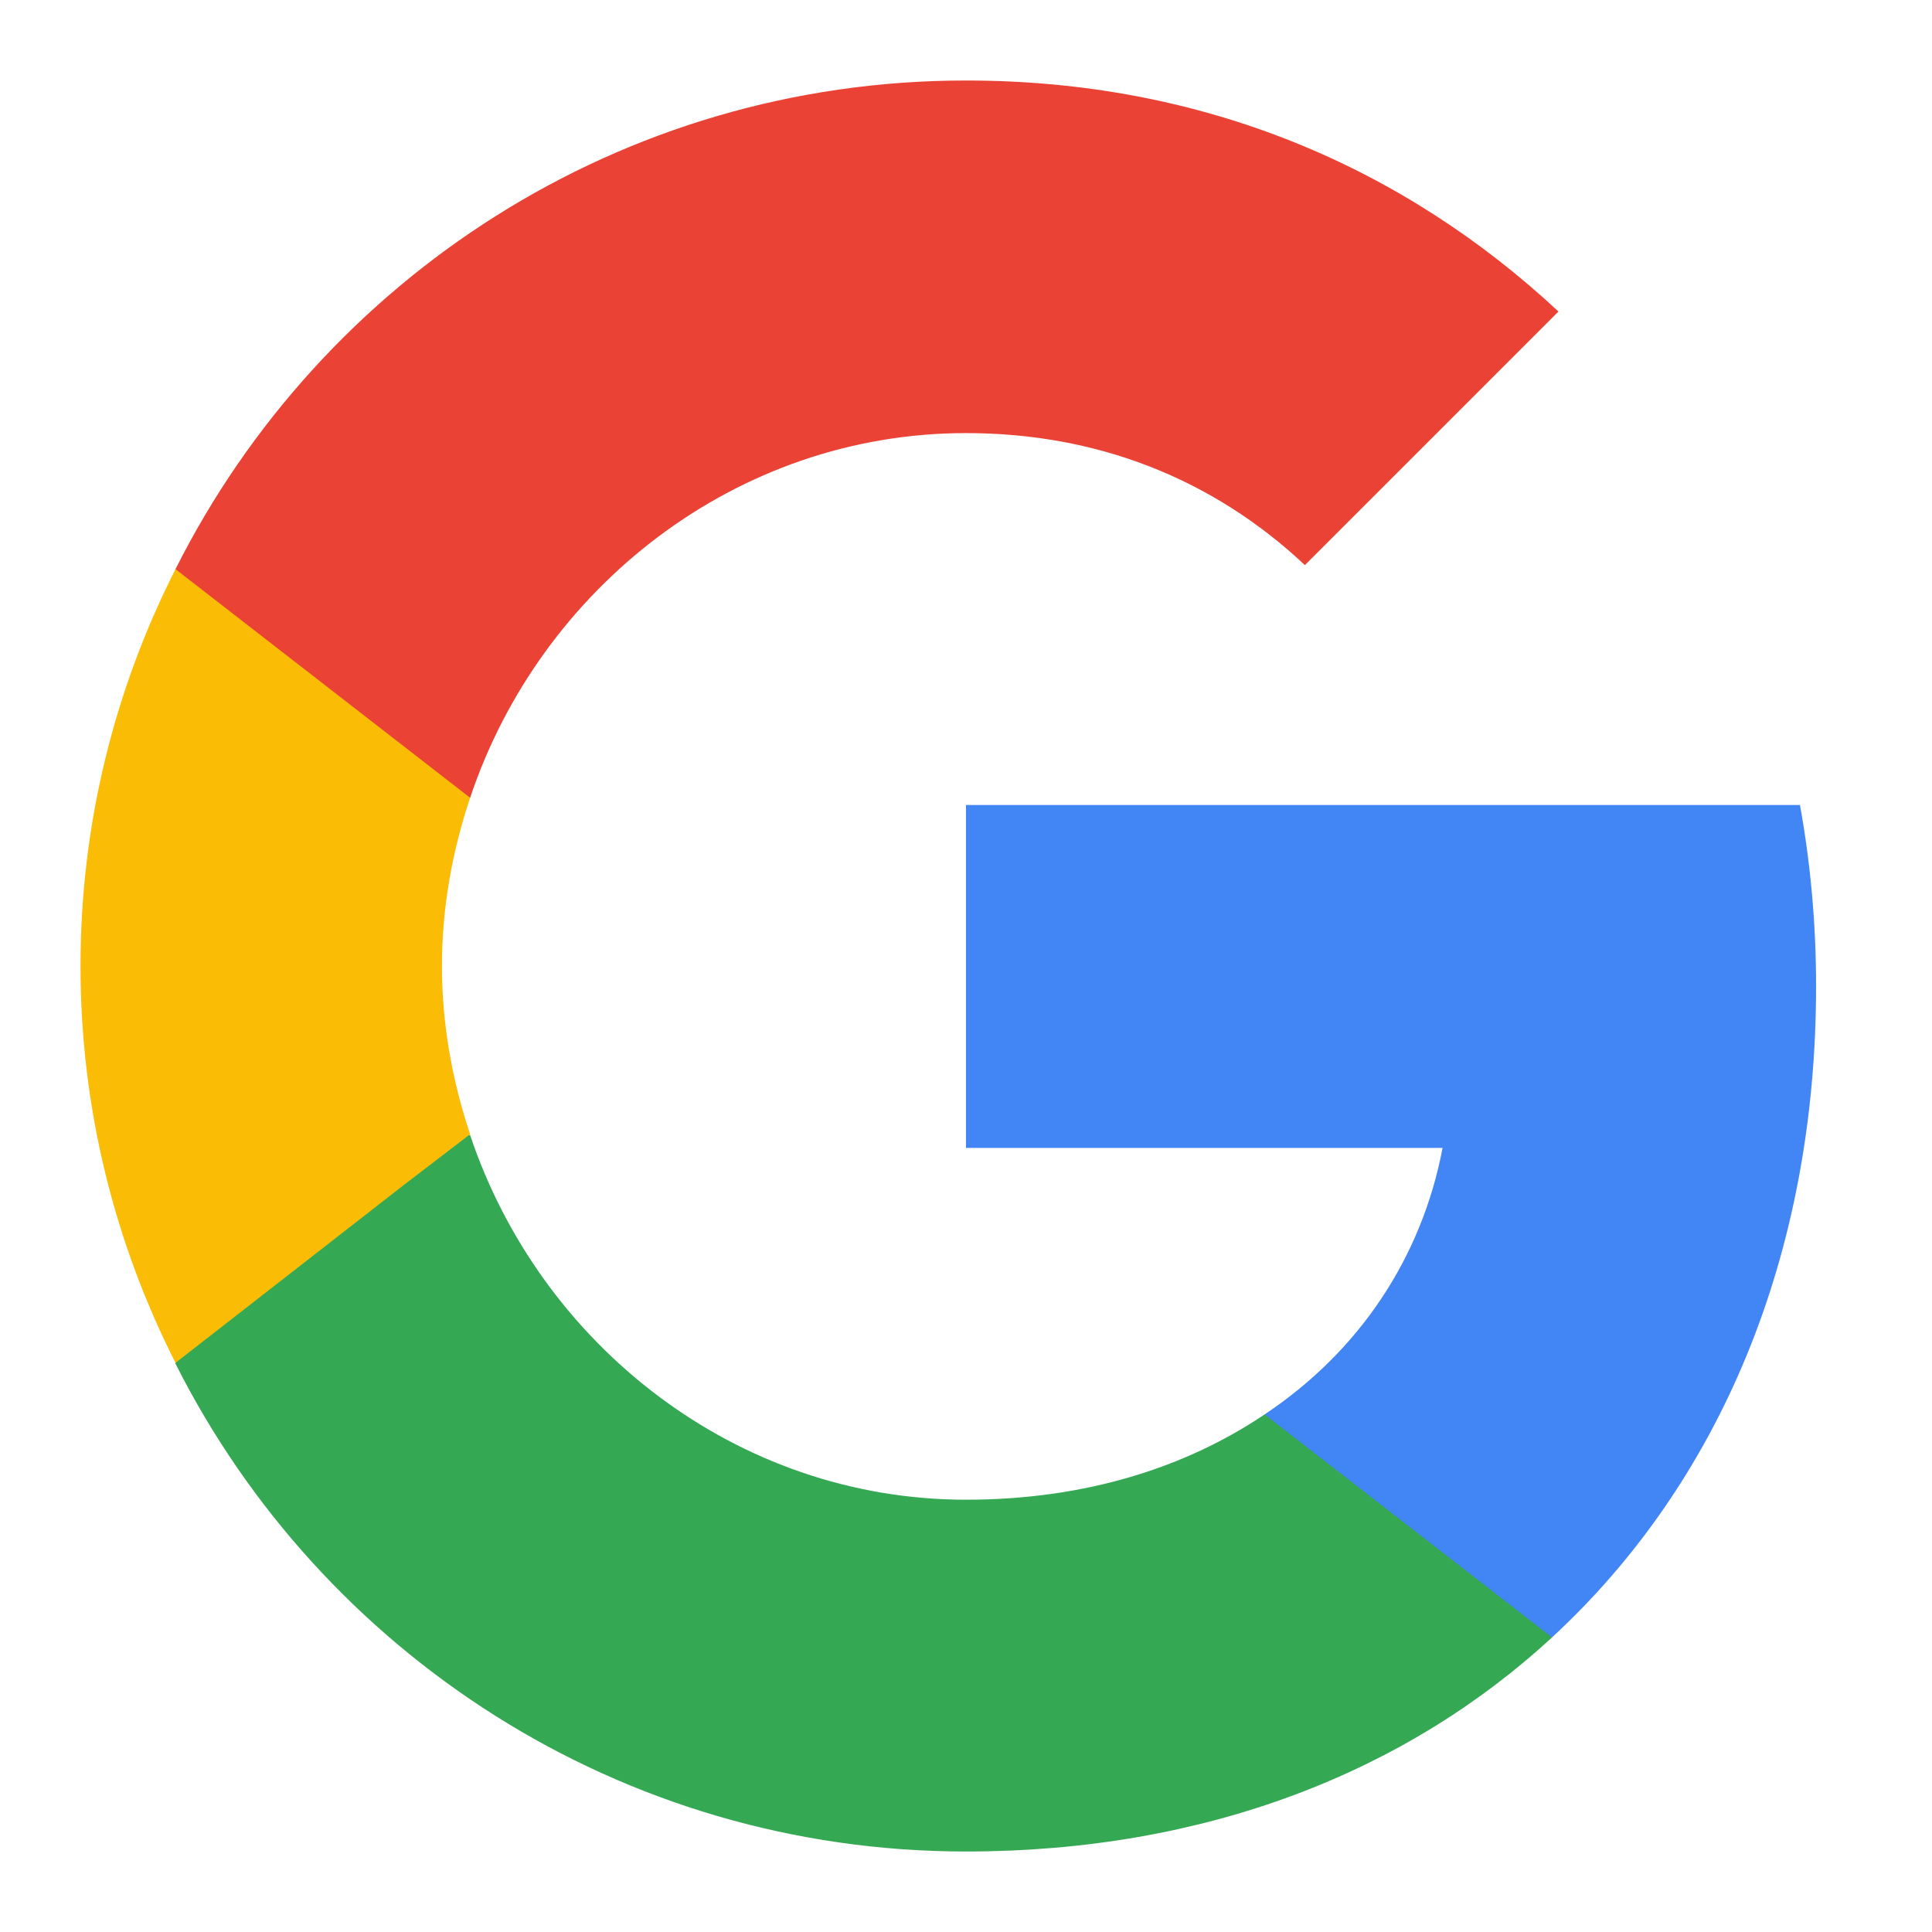
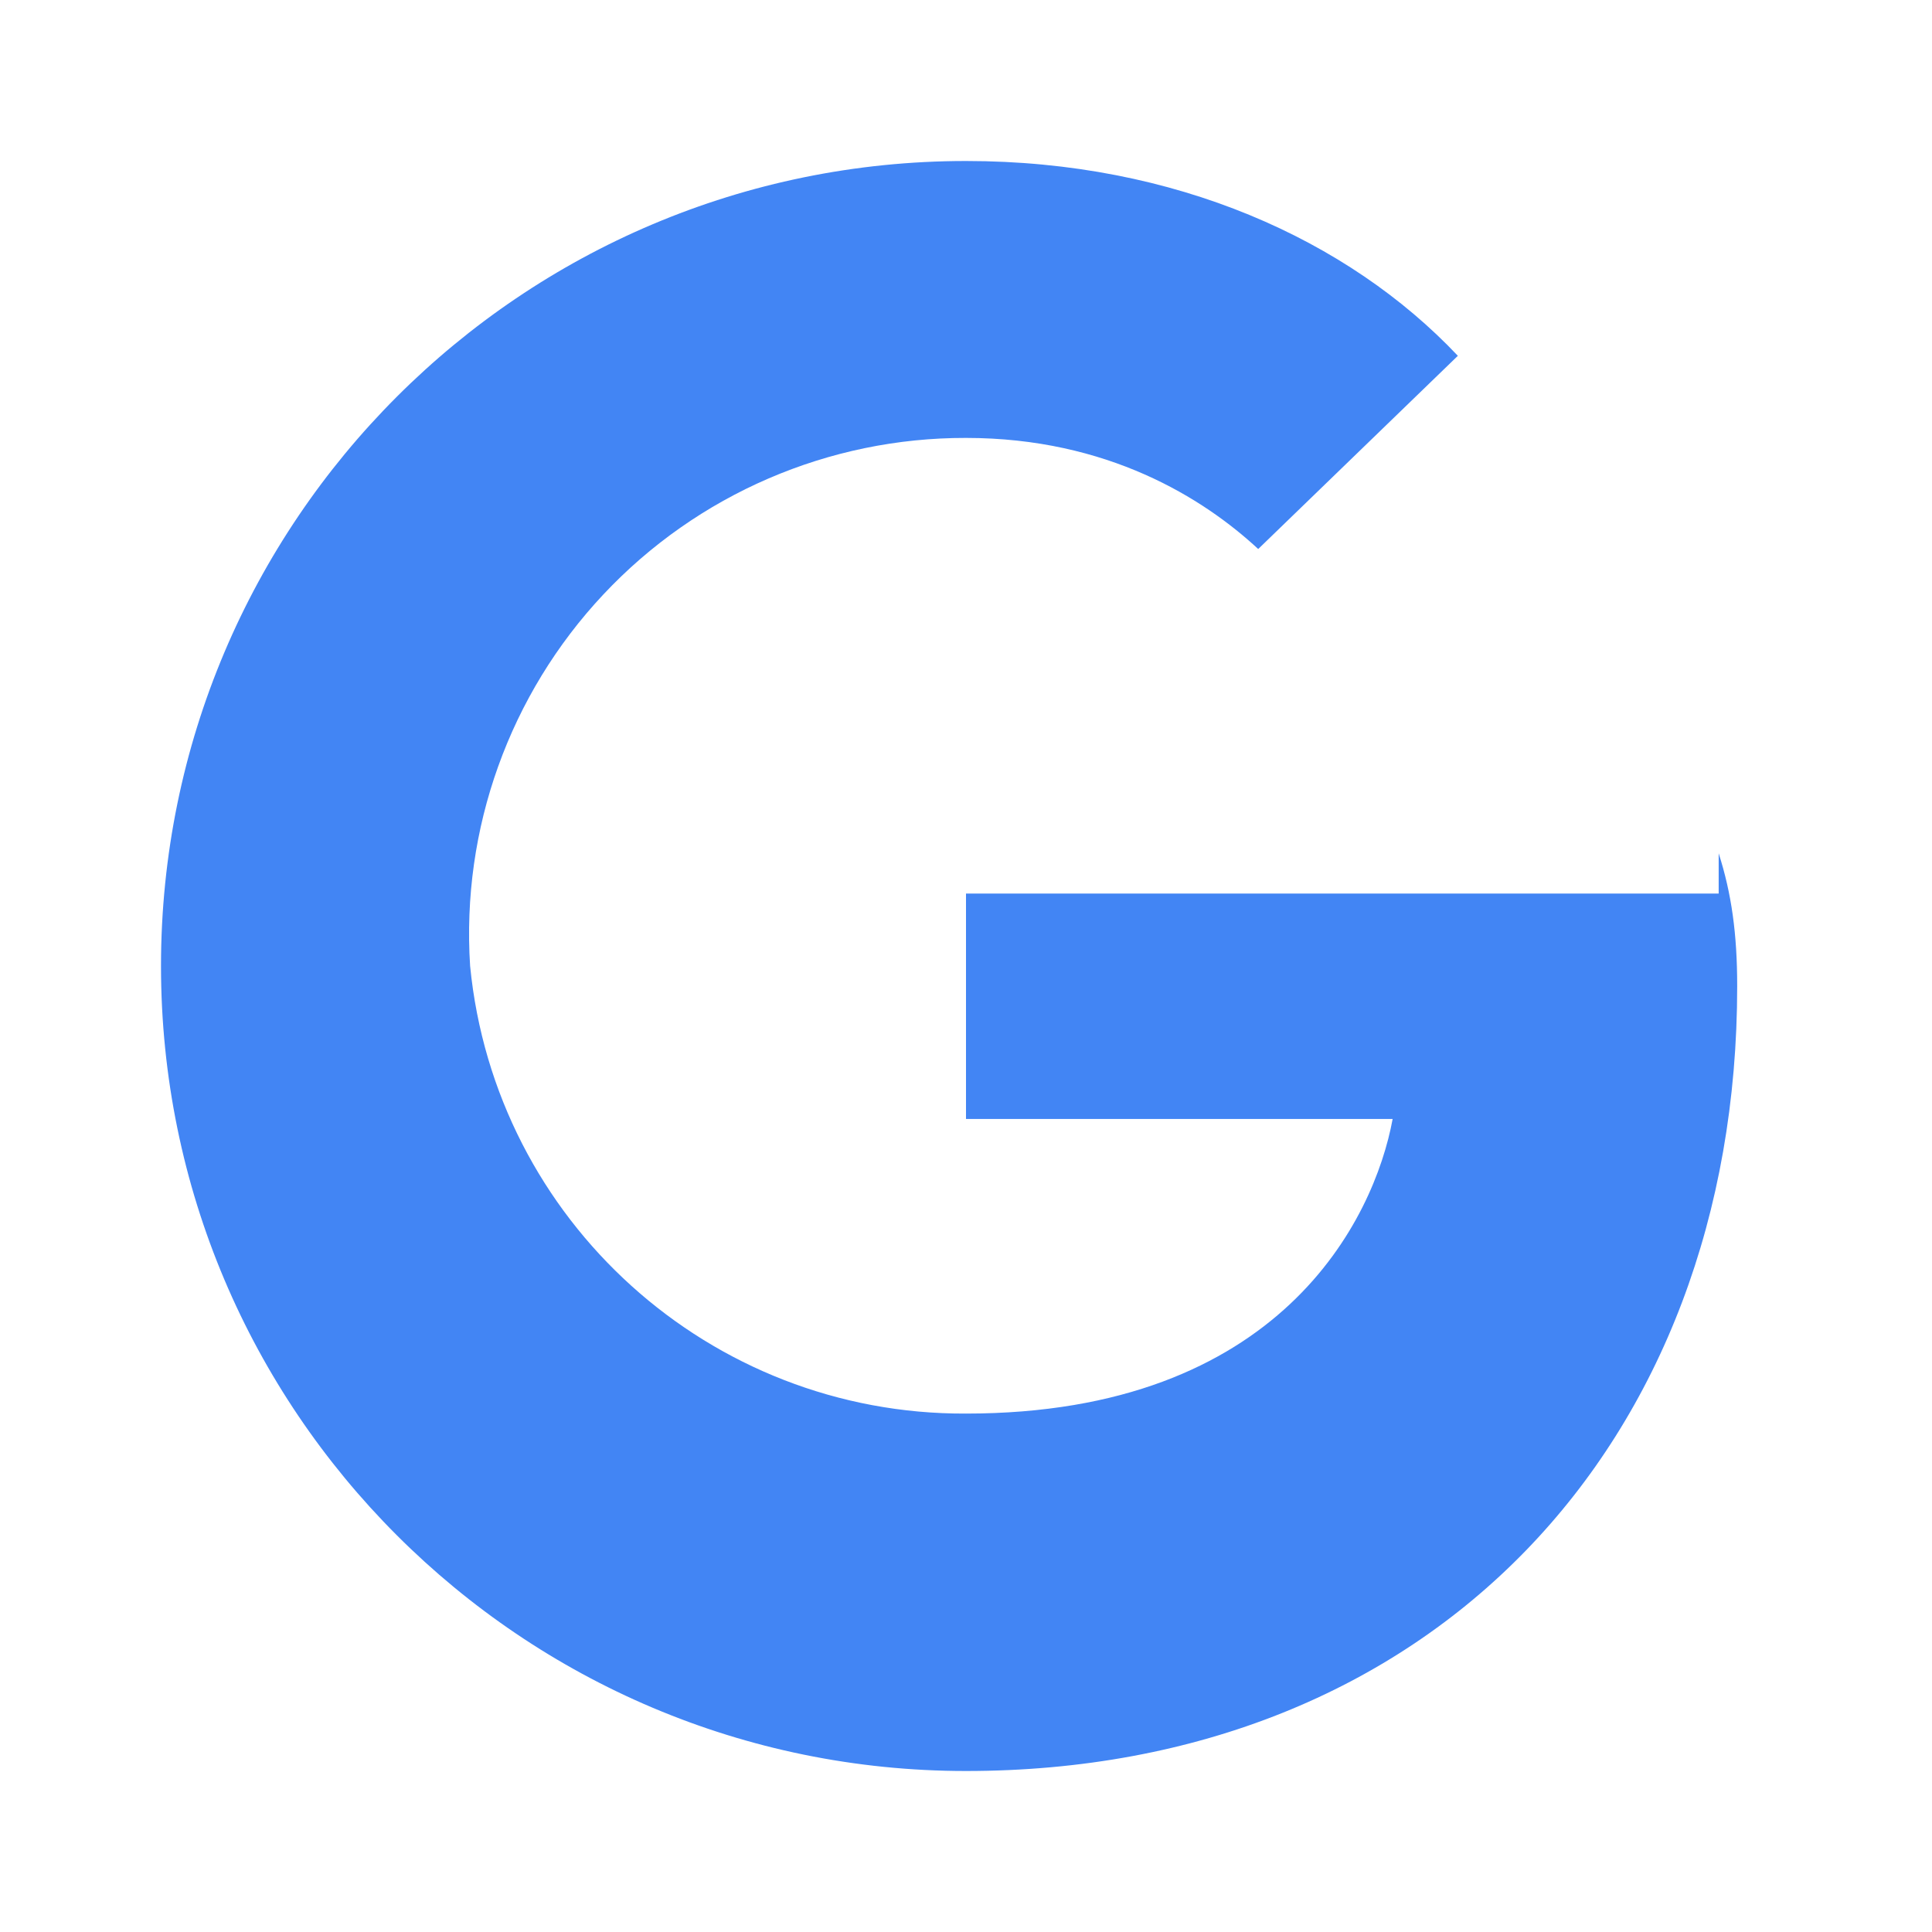
- <svg xmlns="http://www.w3.org/2000/svg" viewBox="0 0 24 24">
-   <path fill="#4285F4" d="M22.56 12.25c0-.78-.07-1.53-.2-2.25H12v4.26h5.92c-.26 1.37-1.04 2.53-2.21 3.31v2.77h3.57c2.08-1.92 3.28-4.74 3.28-8.09z" />
-   <path fill="#34A853" d="M12 23c2.97 0 5.46-.98 7.28-2.66l-3.57-2.77c-.98.66-2.23 1.06-3.71 1.06-2.86 0-5.29-1.93-6.16-4.53H2.18v2.84C3.99 20.53 7.7 23 12 23z" />
-   <path fill="#FBBC05" d="M5.84 14.09c-.22-.66-.35-1.36-.35-2.09s.13-1.43.35-2.09V7.07H2.18C1.43 8.55 1 10.22 1 12s.43 3.45 1.18 4.93l2.85-2.22.81-.62z" />
-   <path fill="#EA4335" d="M12 5.38c1.62 0 3.06.56 4.21 1.64l3.15-3.15C17.45 2.09 14.97 1 12 1 7.7 1 3.99 3.47 2.18 7.07l3.66 2.84c.87-2.6 3.3-4.53 6.16-4.53z" />
+ <svg xmlns="http://www.w3.org/2000/svg" width="24" height="24" viewBox="0 0 24 24">
+   <path fill="#4285F4" d="M21.35 11.1H12v2.8h5.3c-.23 1.25-1.4 3.66-5.3 3.66A6.16 6.16 0 0 1 5.84 12 6.16 6.16 0 0 1 12 5.44c1.76 0 2.95.75 3.63 1.38l2.48-2.4C16.75 2.98 14.6 2 12 2a10 10 0 1 0 0 20c5.77 0 9.58-4.05 9.58-9.75 0-.65-.07-1.15-.23-1.65z" />
</svg>
